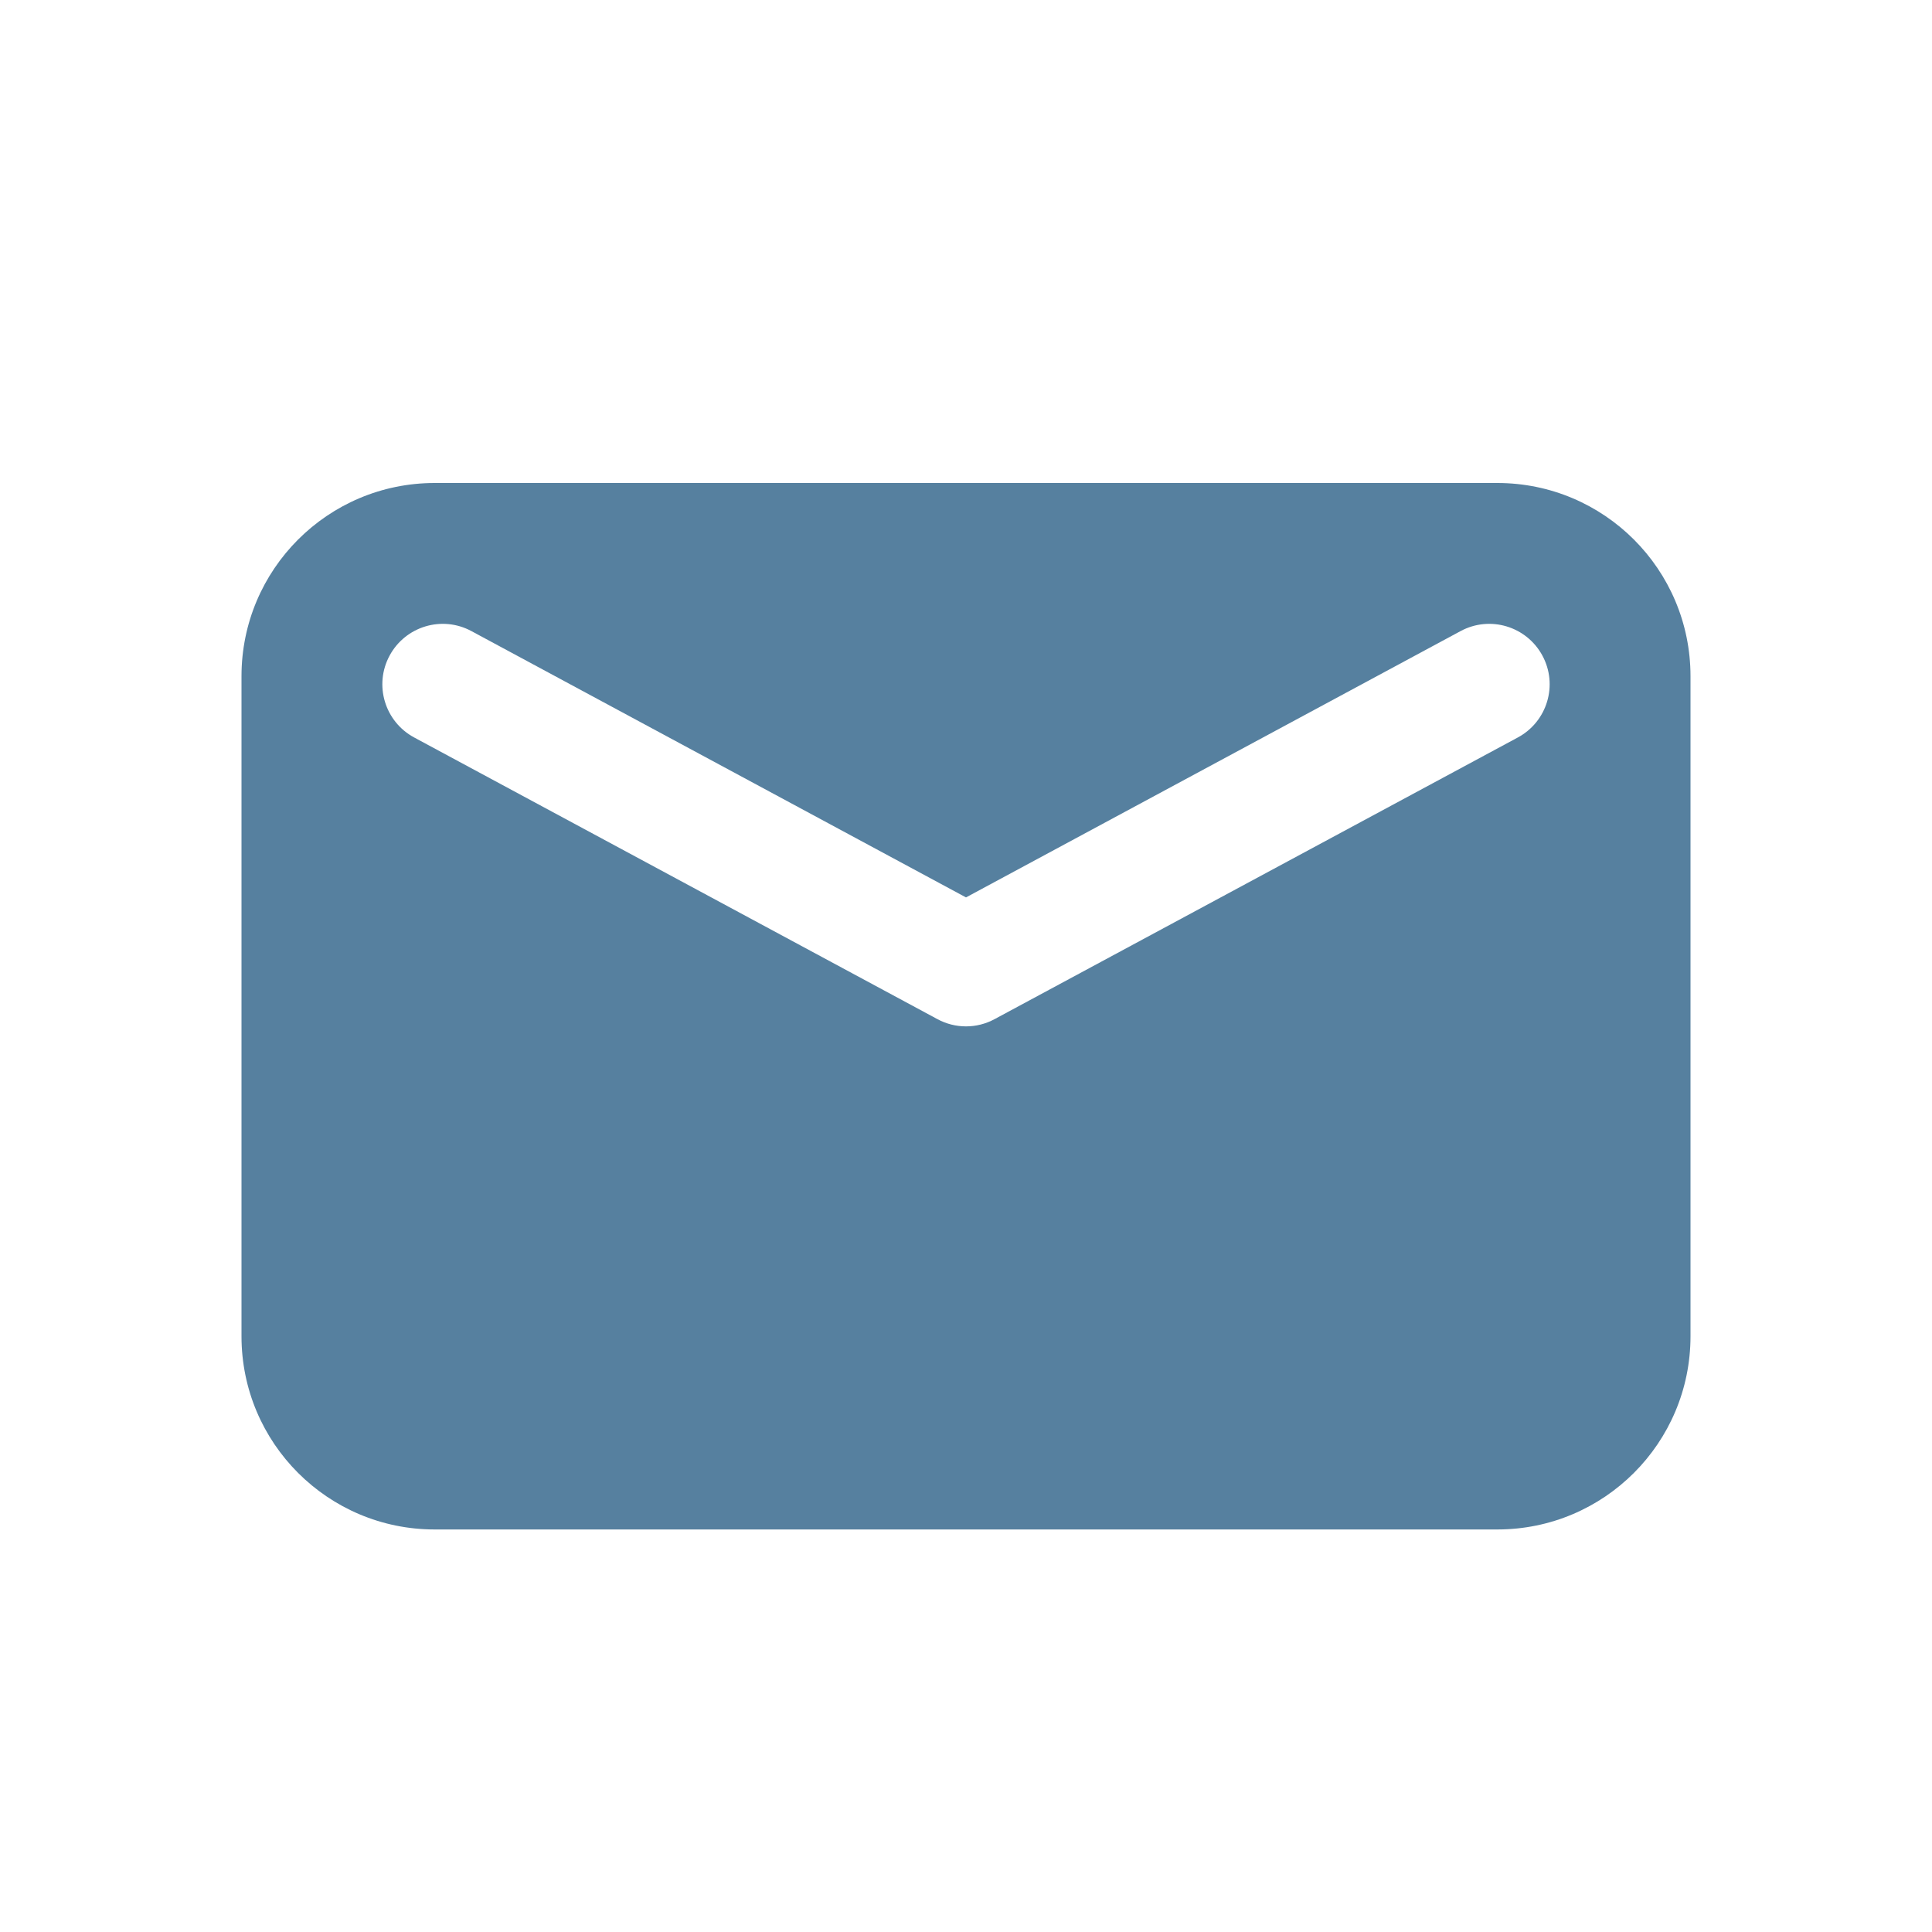
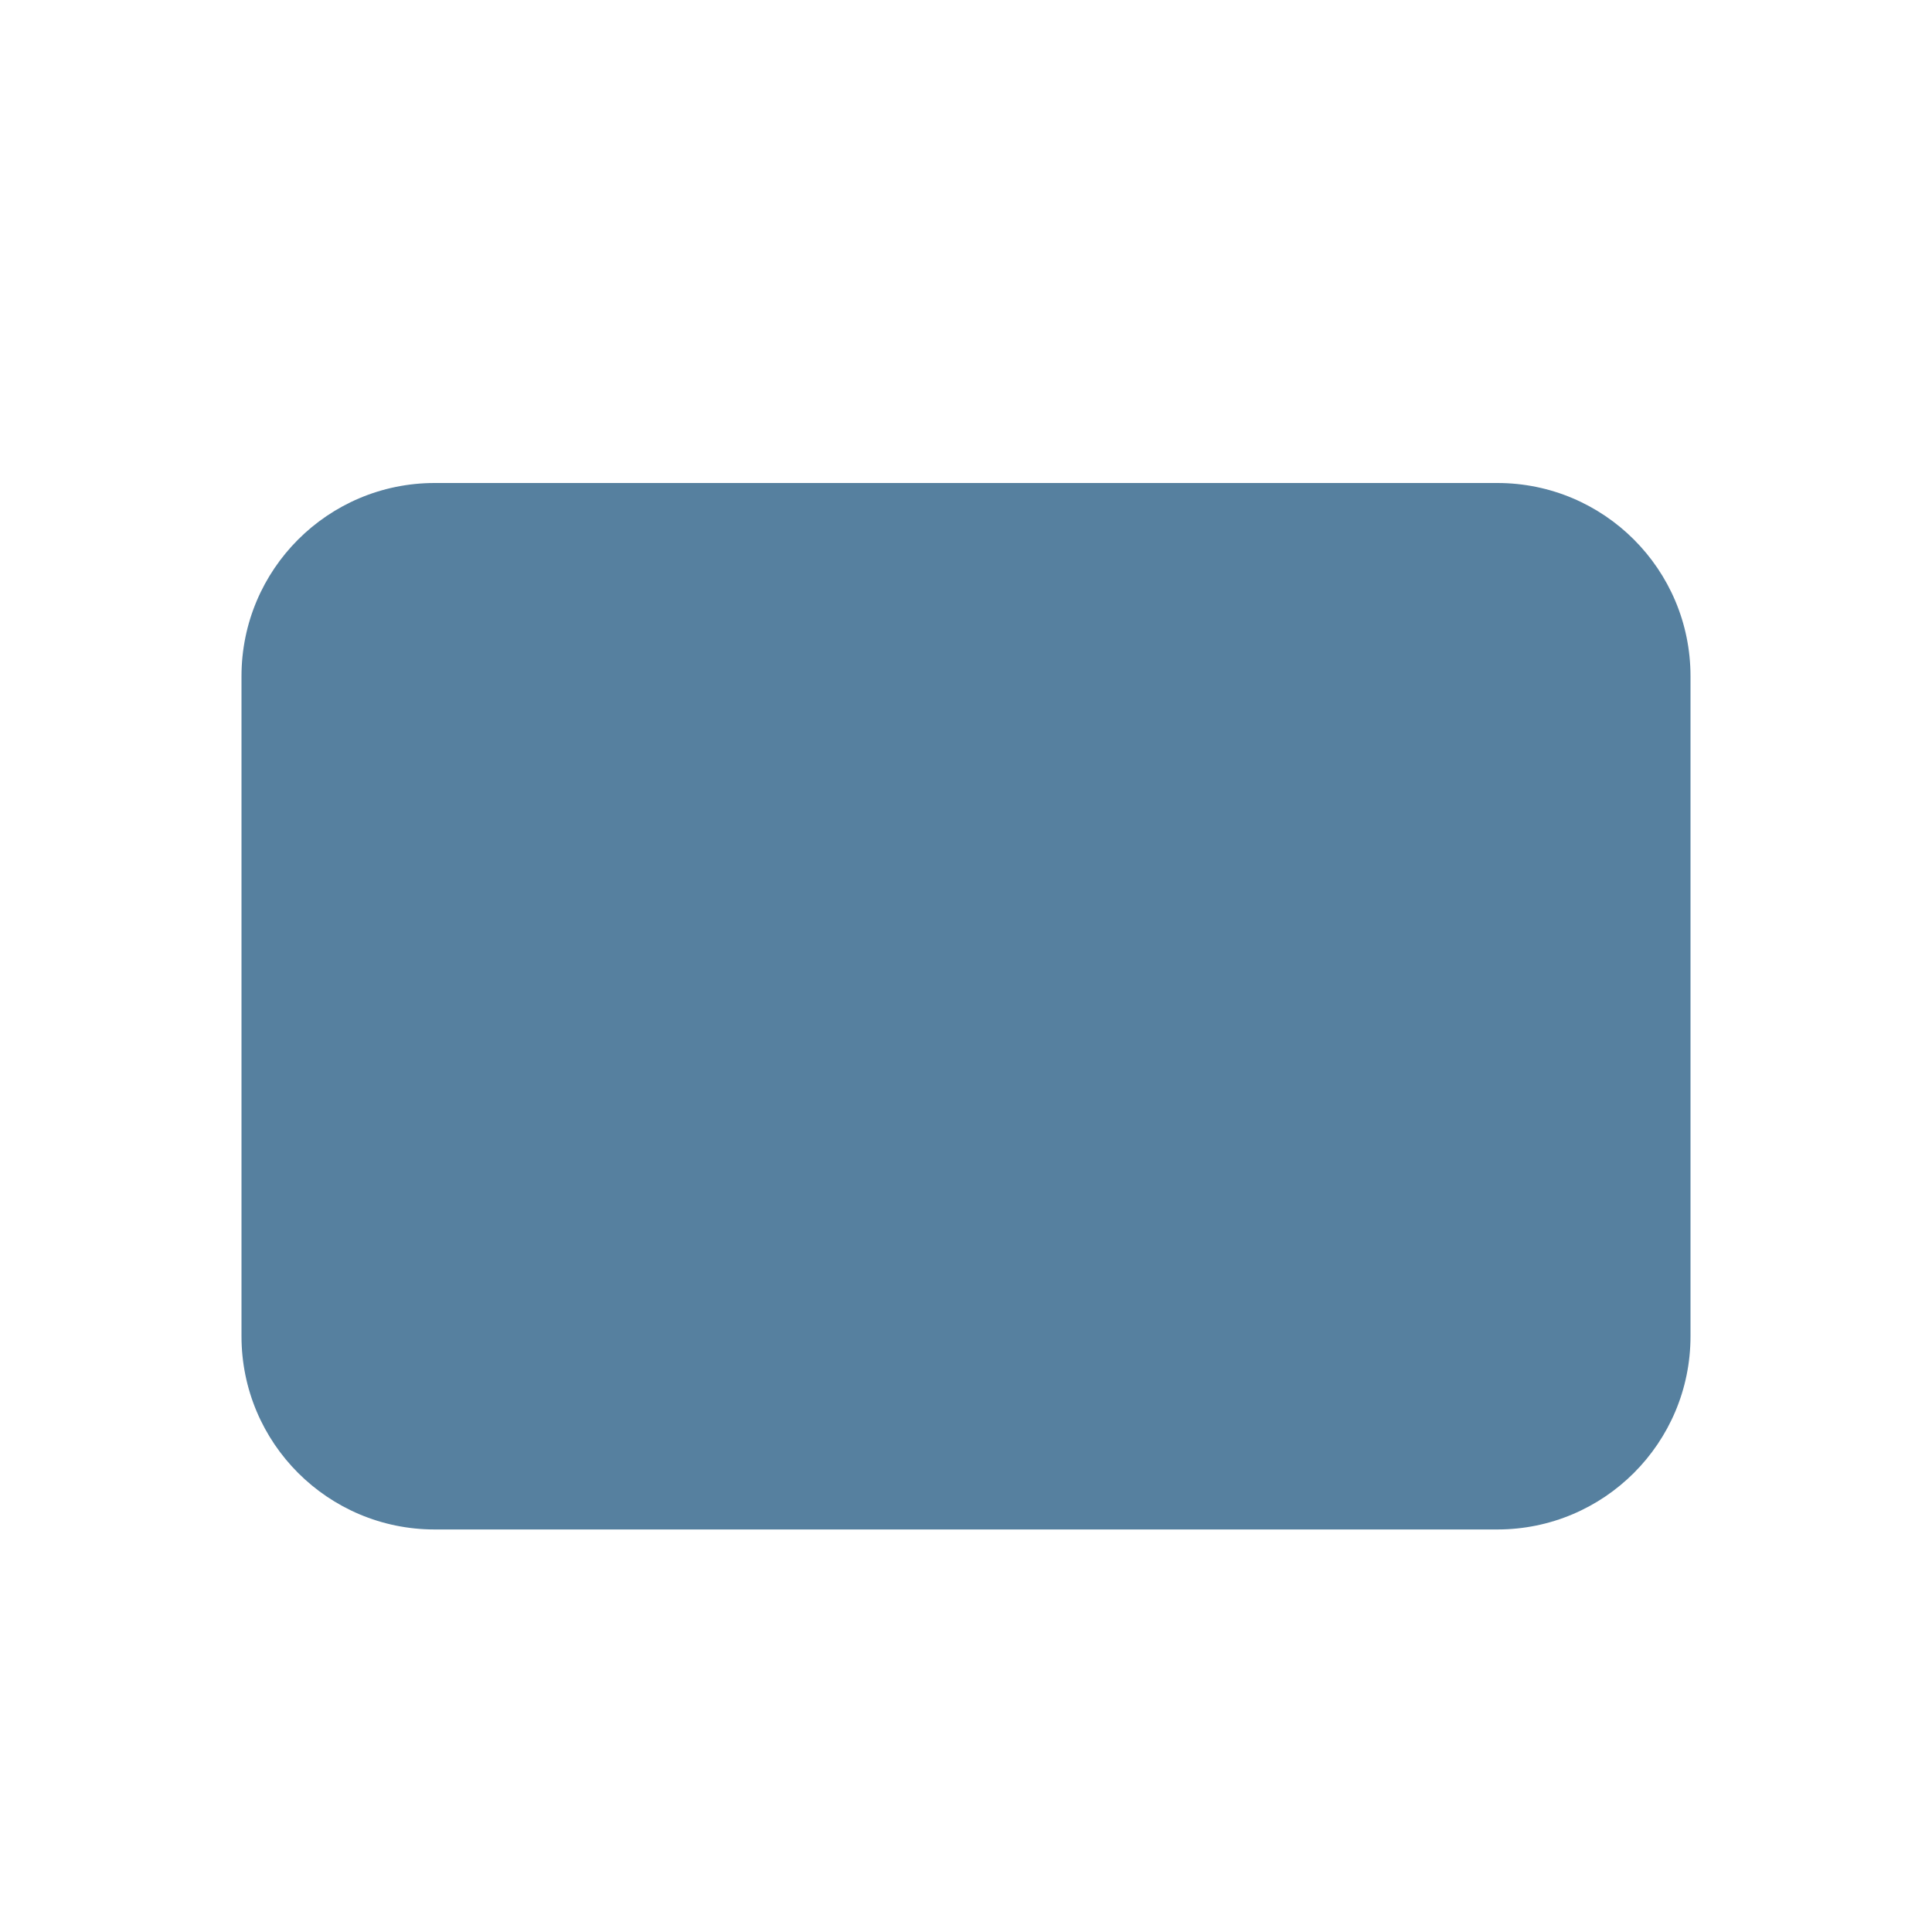
<svg xmlns="http://www.w3.org/2000/svg" width="20" height="20" viewBox="0 0 20 20" fill="none">
-   <path fill-rule="evenodd" clip-rule="evenodd" d="M4.5 5C3.395 5 2.5 5.895 2.5 7V13.833C2.5 14.938 3.395 15.833 4.5 15.833H15.5C16.605 15.833 17.5 14.938 17.5 13.833V7C17.5 5.895 16.605 5 15.5 5H4.5ZM15.967 6.787C15.803 6.483 15.424 6.369 15.12 6.533L10 9.29L4.88 6.533C4.576 6.369 4.197 6.483 4.033 6.787C3.869 7.091 3.983 7.47 4.287 7.634L9.704 10.55C9.889 10.65 10.111 10.65 10.296 10.55L15.713 7.634C16.017 7.47 16.131 7.091 15.967 6.787Z" fill="#56809F" />
+   <path fillRule="evenodd" clipRule="evenodd" d="M4.5 5C3.395 5 2.5 5.895 2.5 7V13.833C2.5 14.938 3.395 15.833 4.5 15.833H15.5C16.605 15.833 17.5 14.938 17.5 13.833V7C17.5 5.895 16.605 5 15.5 5H4.5ZM15.967 6.787C15.803 6.483 15.424 6.369 15.12 6.533L10 9.29L4.88 6.533C4.576 6.369 4.197 6.483 4.033 6.787C3.869 7.091 3.983 7.47 4.287 7.634L9.704 10.55C9.889 10.65 10.111 10.65 10.296 10.55L15.713 7.634C16.017 7.47 16.131 7.091 15.967 6.787Z" fill="#56809F" />
</svg>
